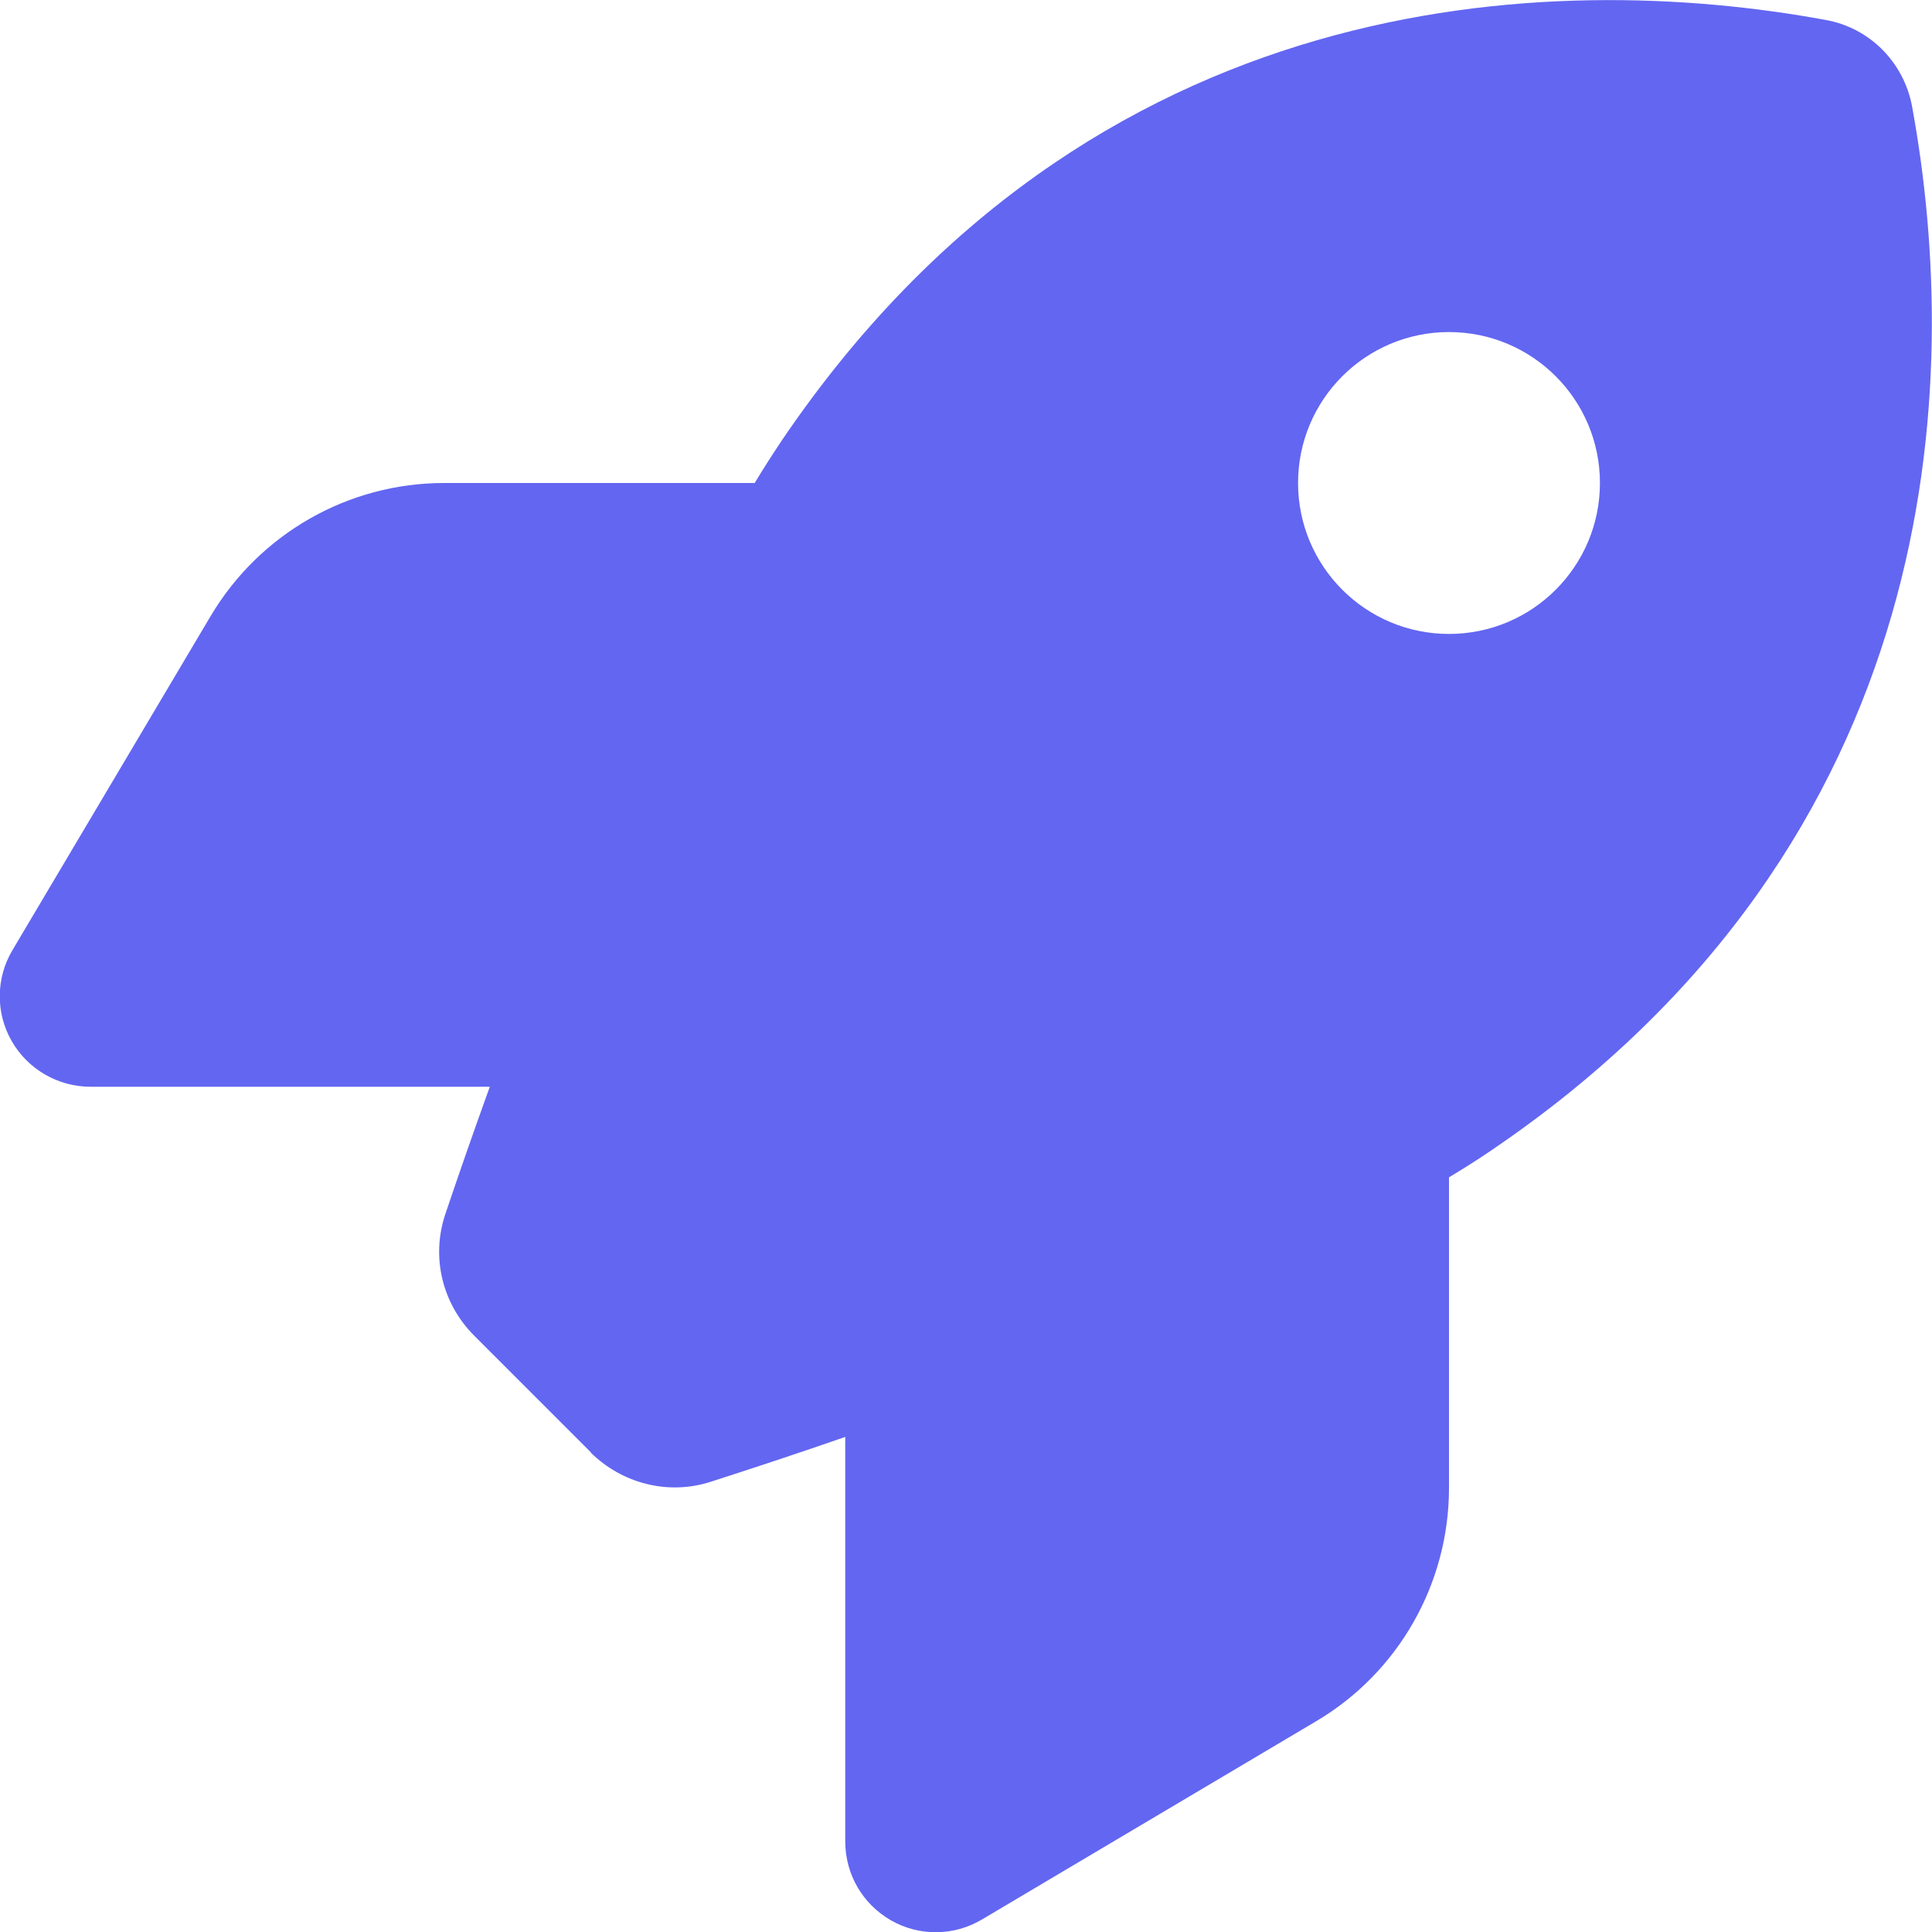
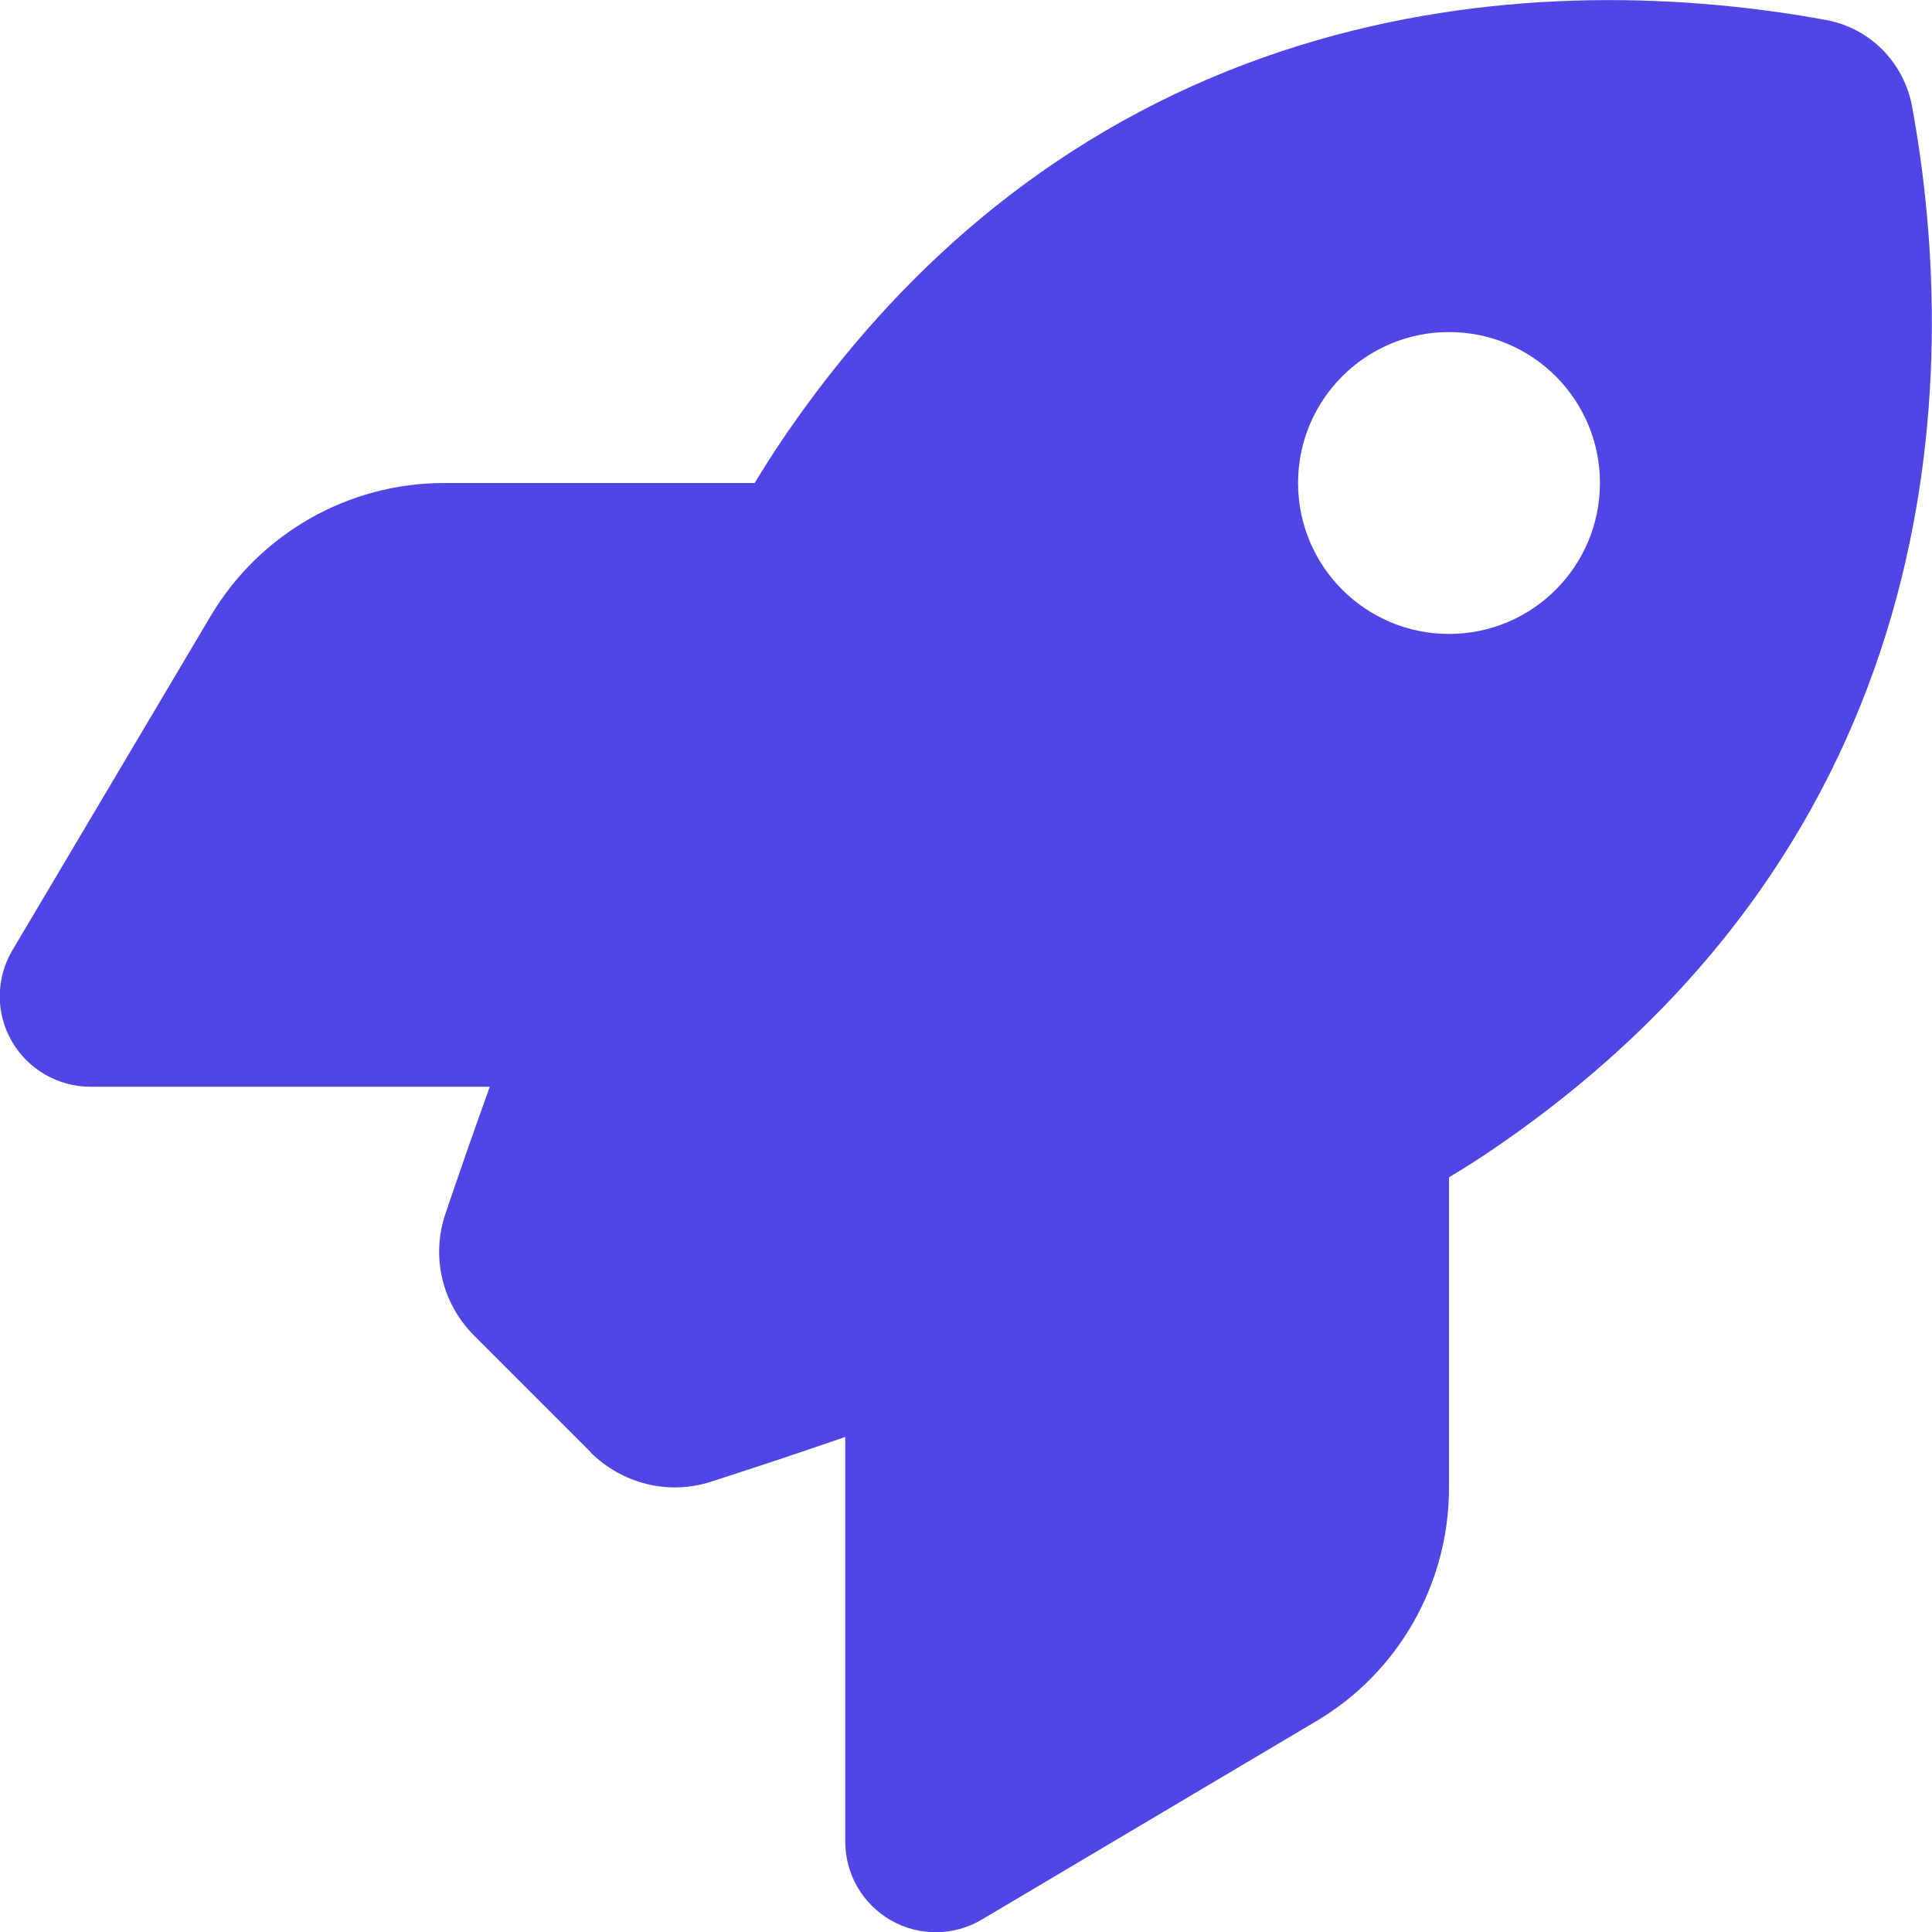
<svg xmlns="http://www.w3.org/2000/svg" height="1em" viewBox="0 0 512 512">
-   <style>svg{fill:#6366f1}</style>
+   <style>svg{fill:#4f46e5}</style>
  <path d="M156.6 384.9L125.7 354c-8.5-8.5-11.5-20.8-7.7-32.2c3-8.9 7-20.5 11.8-33.8L24 288c-8.6 0-16.6-4.6-20.9-12.1s-4.2-16.7 .2-24.1l52.5-88.5c13-21.9 36.5-35.3 61.9-35.3l82.3 0c2.4-4 4.8-7.7 7.2-11.3C289.1-4.1 411.1-8.1 483.9 5.3c11.6 2.1 20.6 11.2 22.8 22.8c13.4 72.9 9.3 194.8-111.4 276.7c-3.5 2.4-7.3 4.8-11.3 7.2v82.3c0 25.4-13.4 49-35.3 61.9l-88.5 52.5c-7.4 4.4-16.6 4.5-24.1 .2s-12.1-12.2-12.1-20.9V380.8c-14.1 4.9-26.4 8.9-35.7 11.9c-11.2 3.6-23.4 .5-31.8-7.8zM384 168a40 40 0 1 0 0-80 40 40 0 1 0 0 80z" />
</svg>
